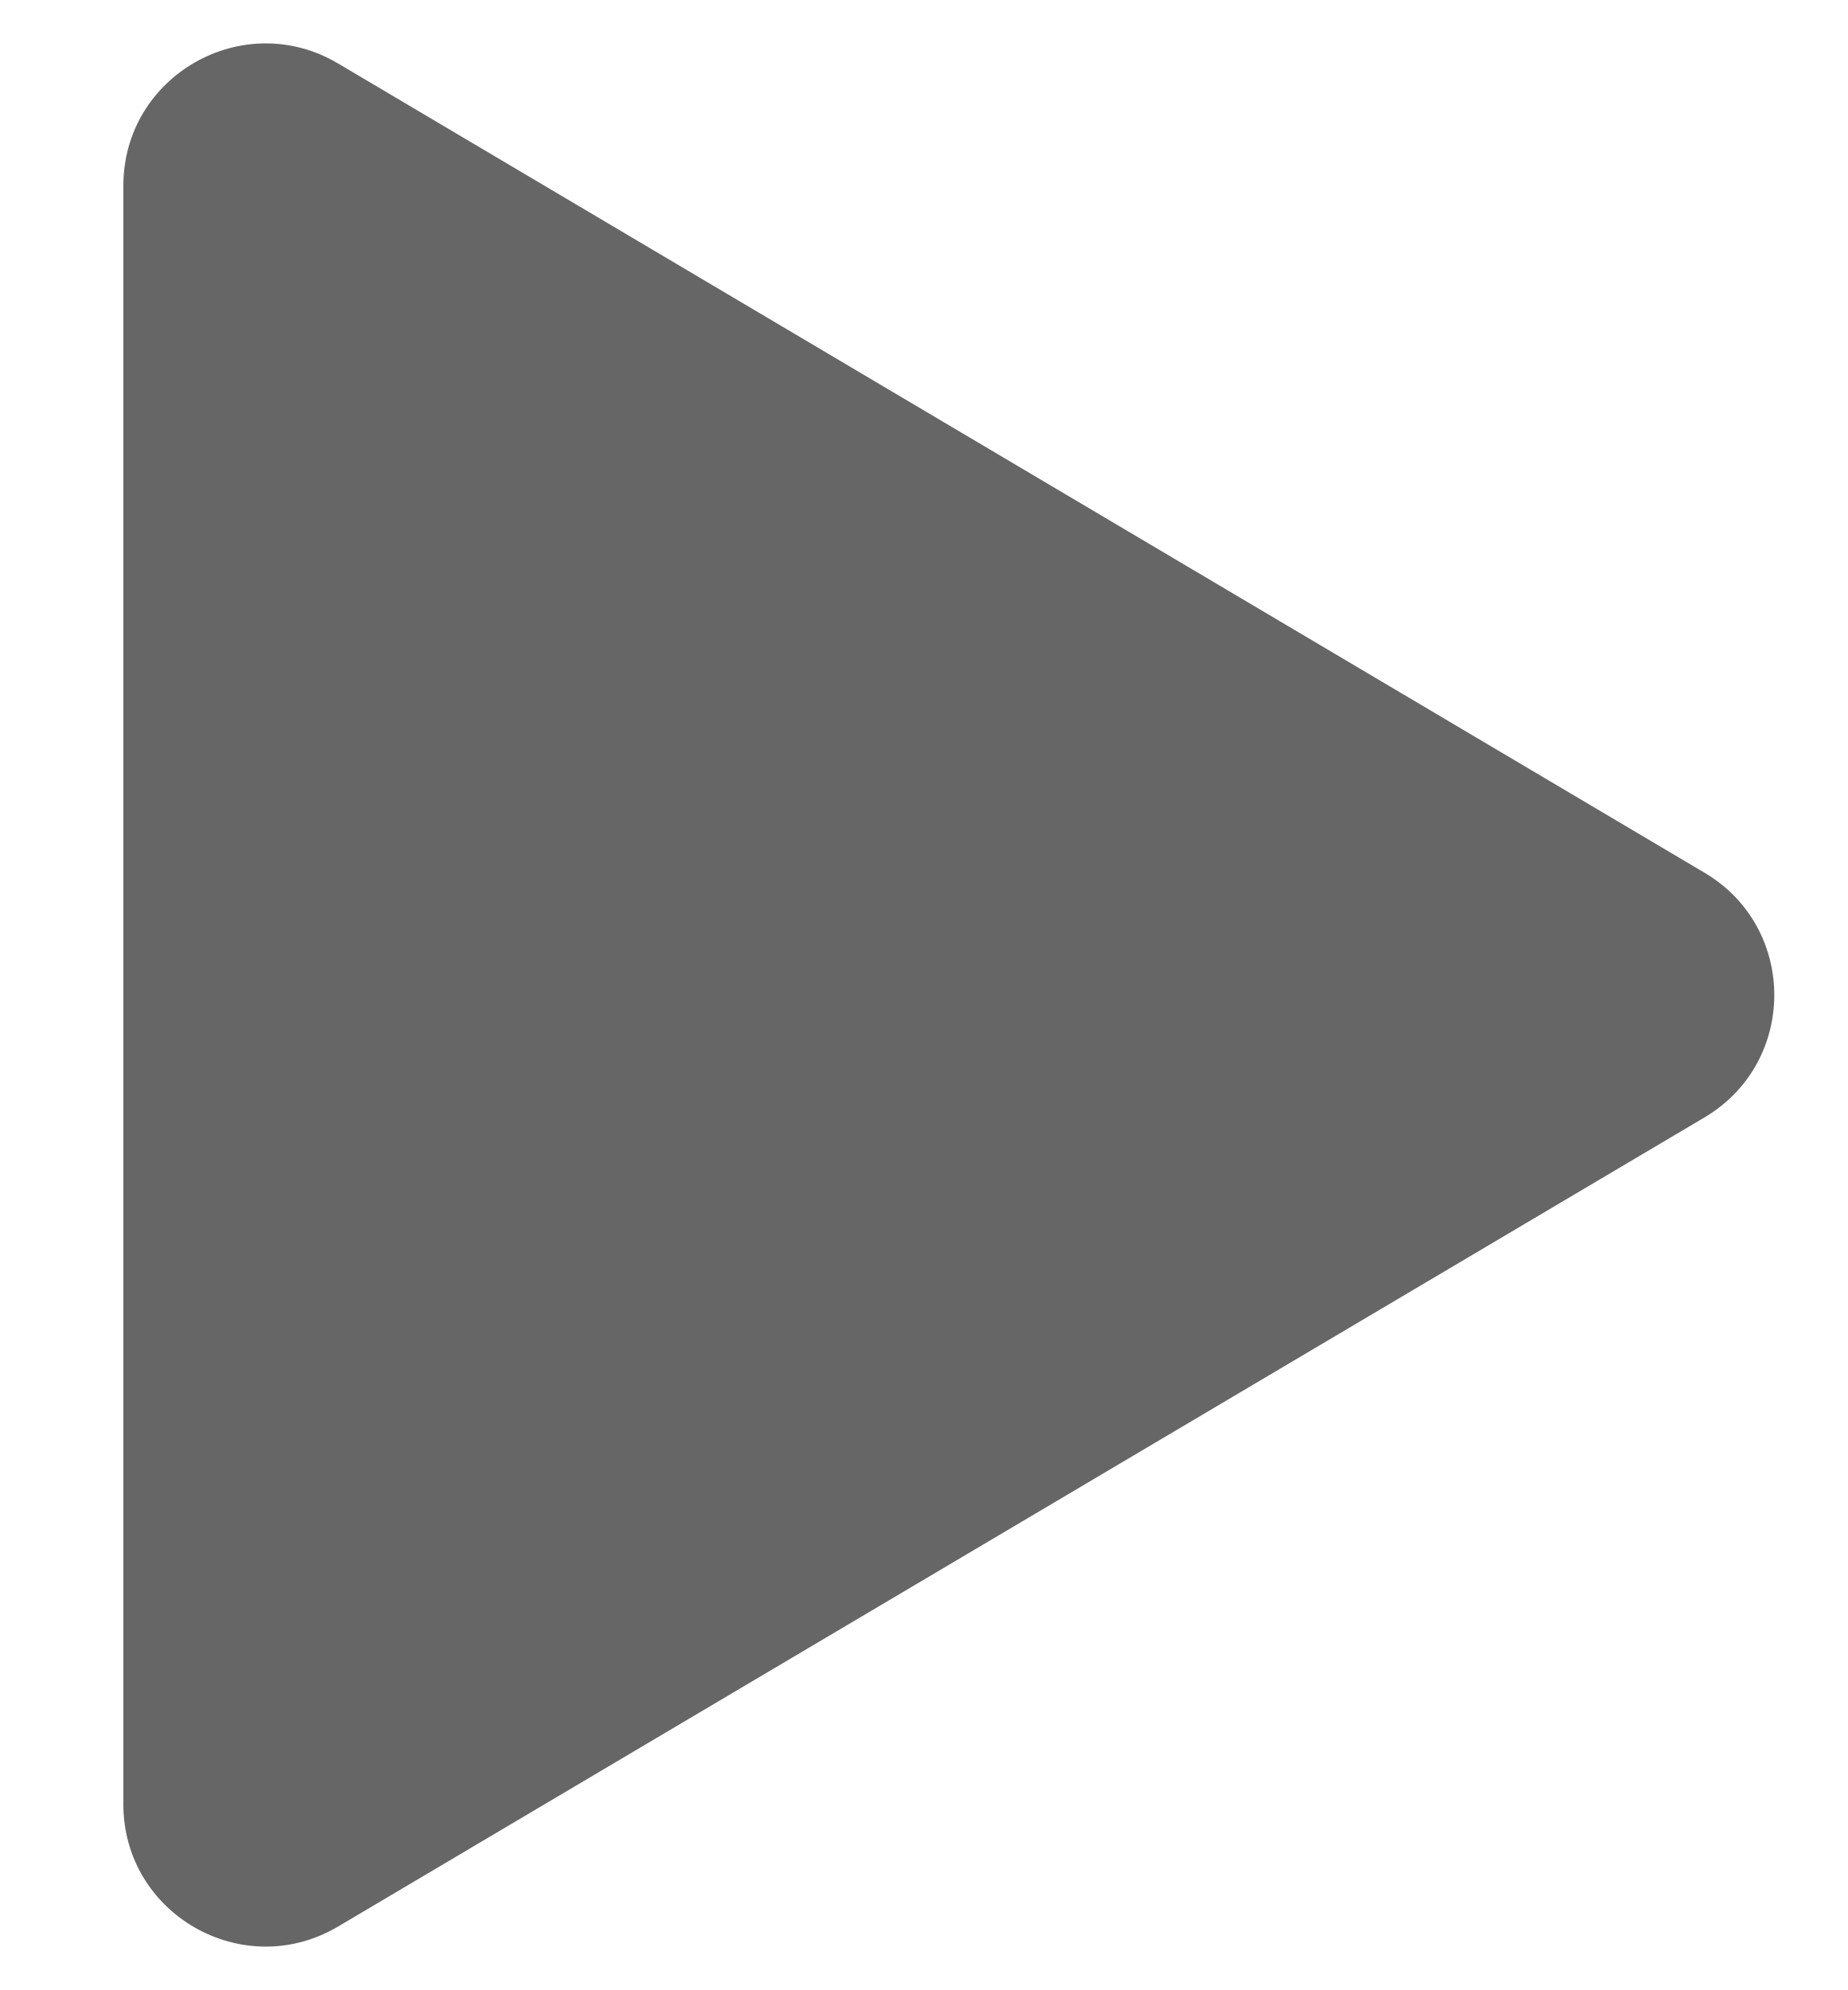
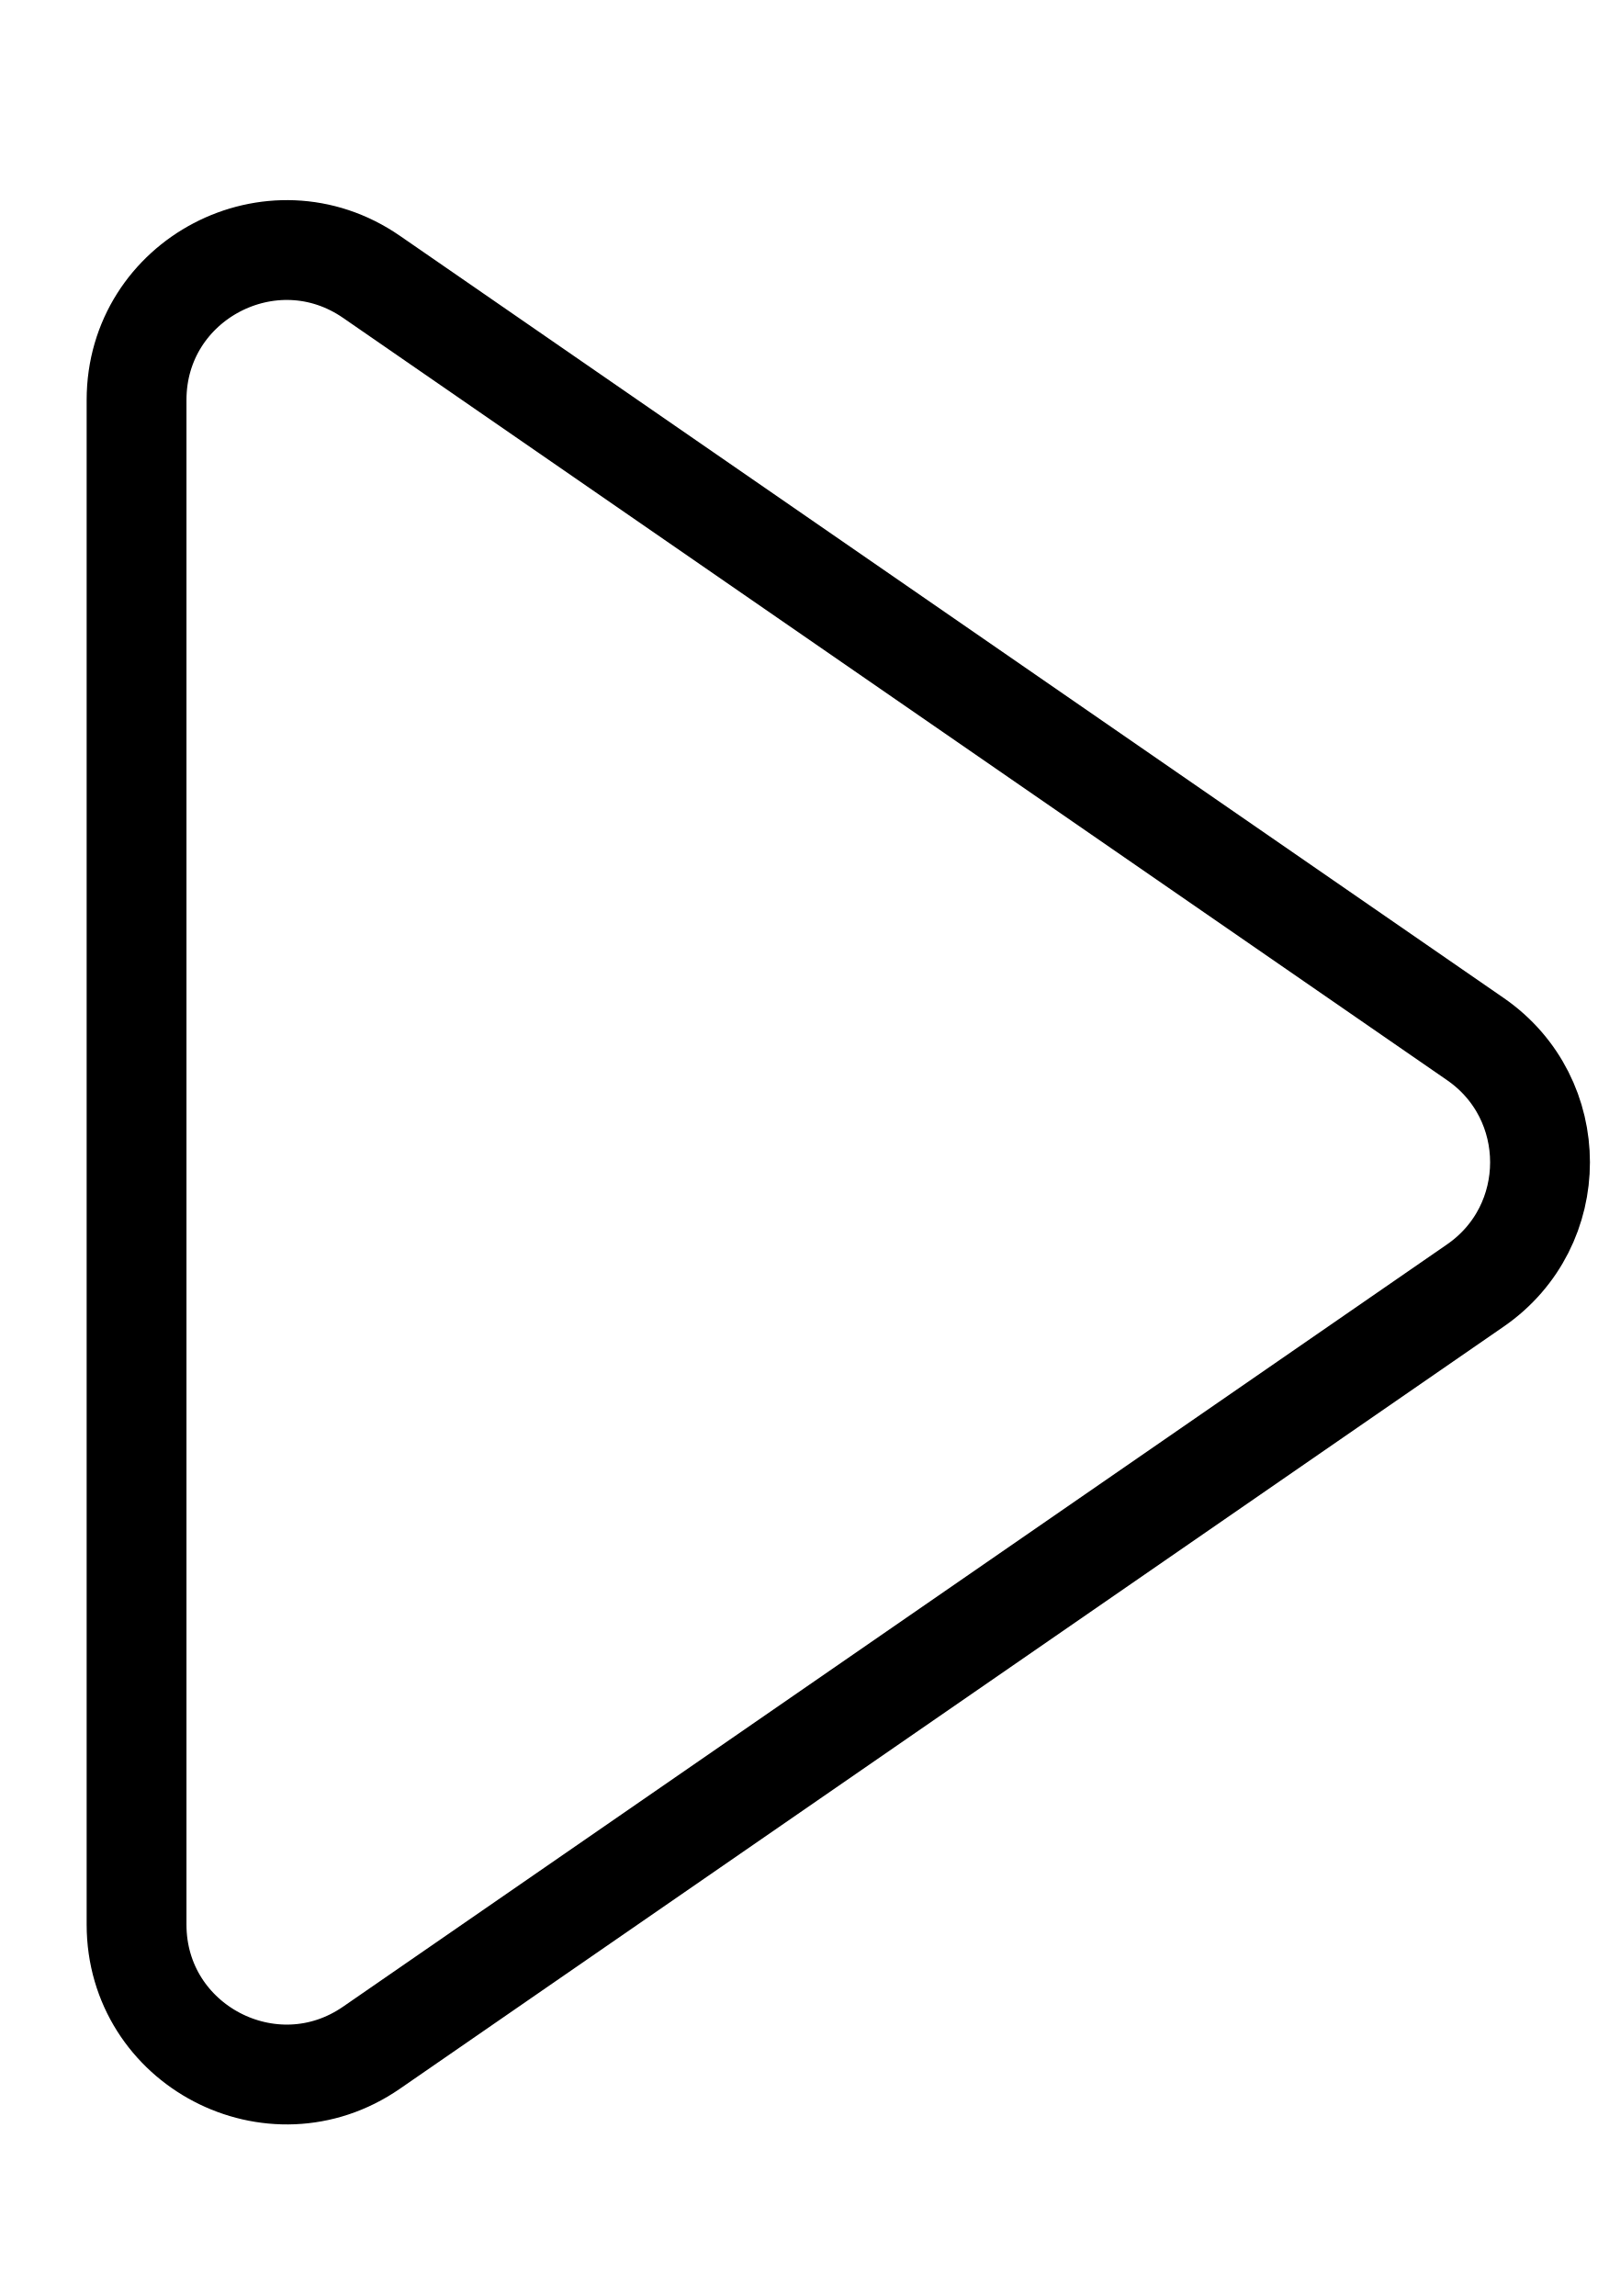
- <svg xmlns="http://www.w3.org/2000/svg" width="13" height="14" viewBox="0 0 13 14" fill="none">
-   <path fill-rule="evenodd" clip-rule="evenodd" d="M0.868 1.307C0.868 0.532 1.711 0.052 2.378 0.446L11.994 6.14C12.648 6.527 12.648 7.473 11.994 7.861L2.378 13.554C1.711 13.948 0.868 13.468 0.868 12.693V1.307Z" fill="#666666" />
+ <svg xmlns="http://www.w3.org/2000/svg" width="16" height="23" viewBox="0 0 16 23" fill="none">
+   <path d="M1.368 4.007C1.368 2.798 2.726 2.086 3.721 2.773L14.78 10.409C15.643 11.005 15.643 12.281 14.78 12.877L3.721 20.513C2.726 21.2 1.368 20.488 1.368 19.279V4.007Z" stroke="black" />
</svg>
